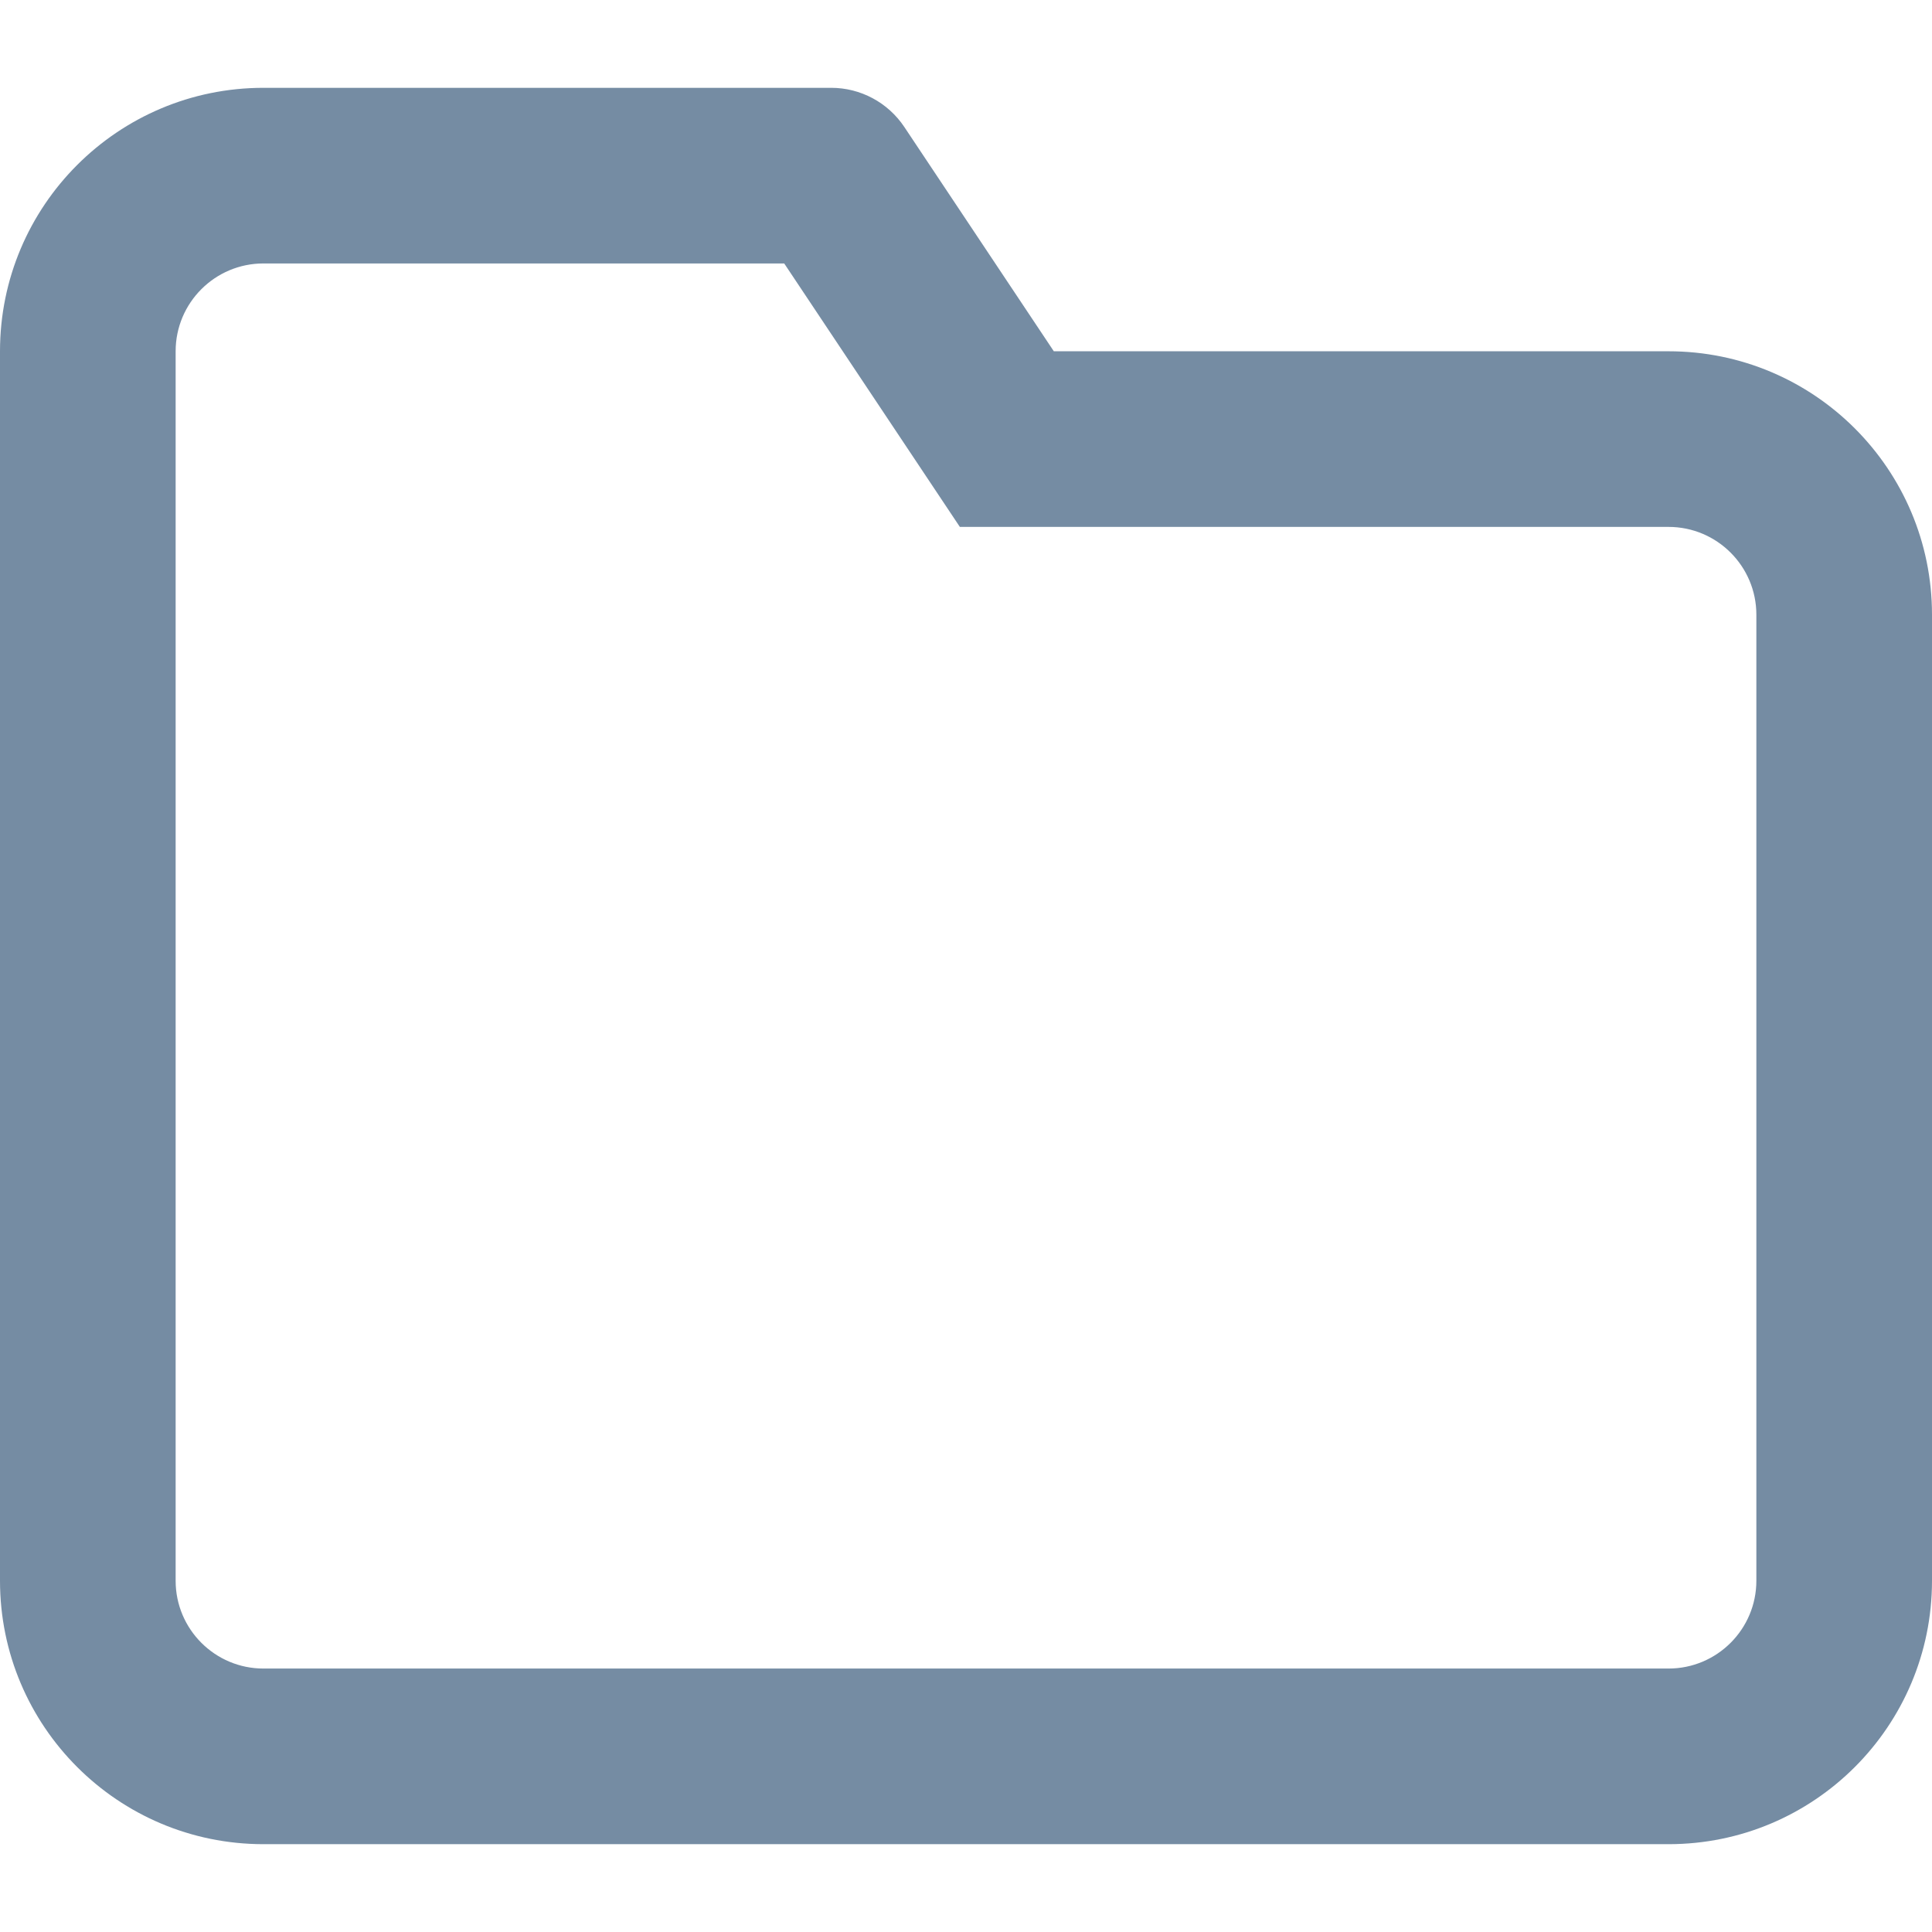
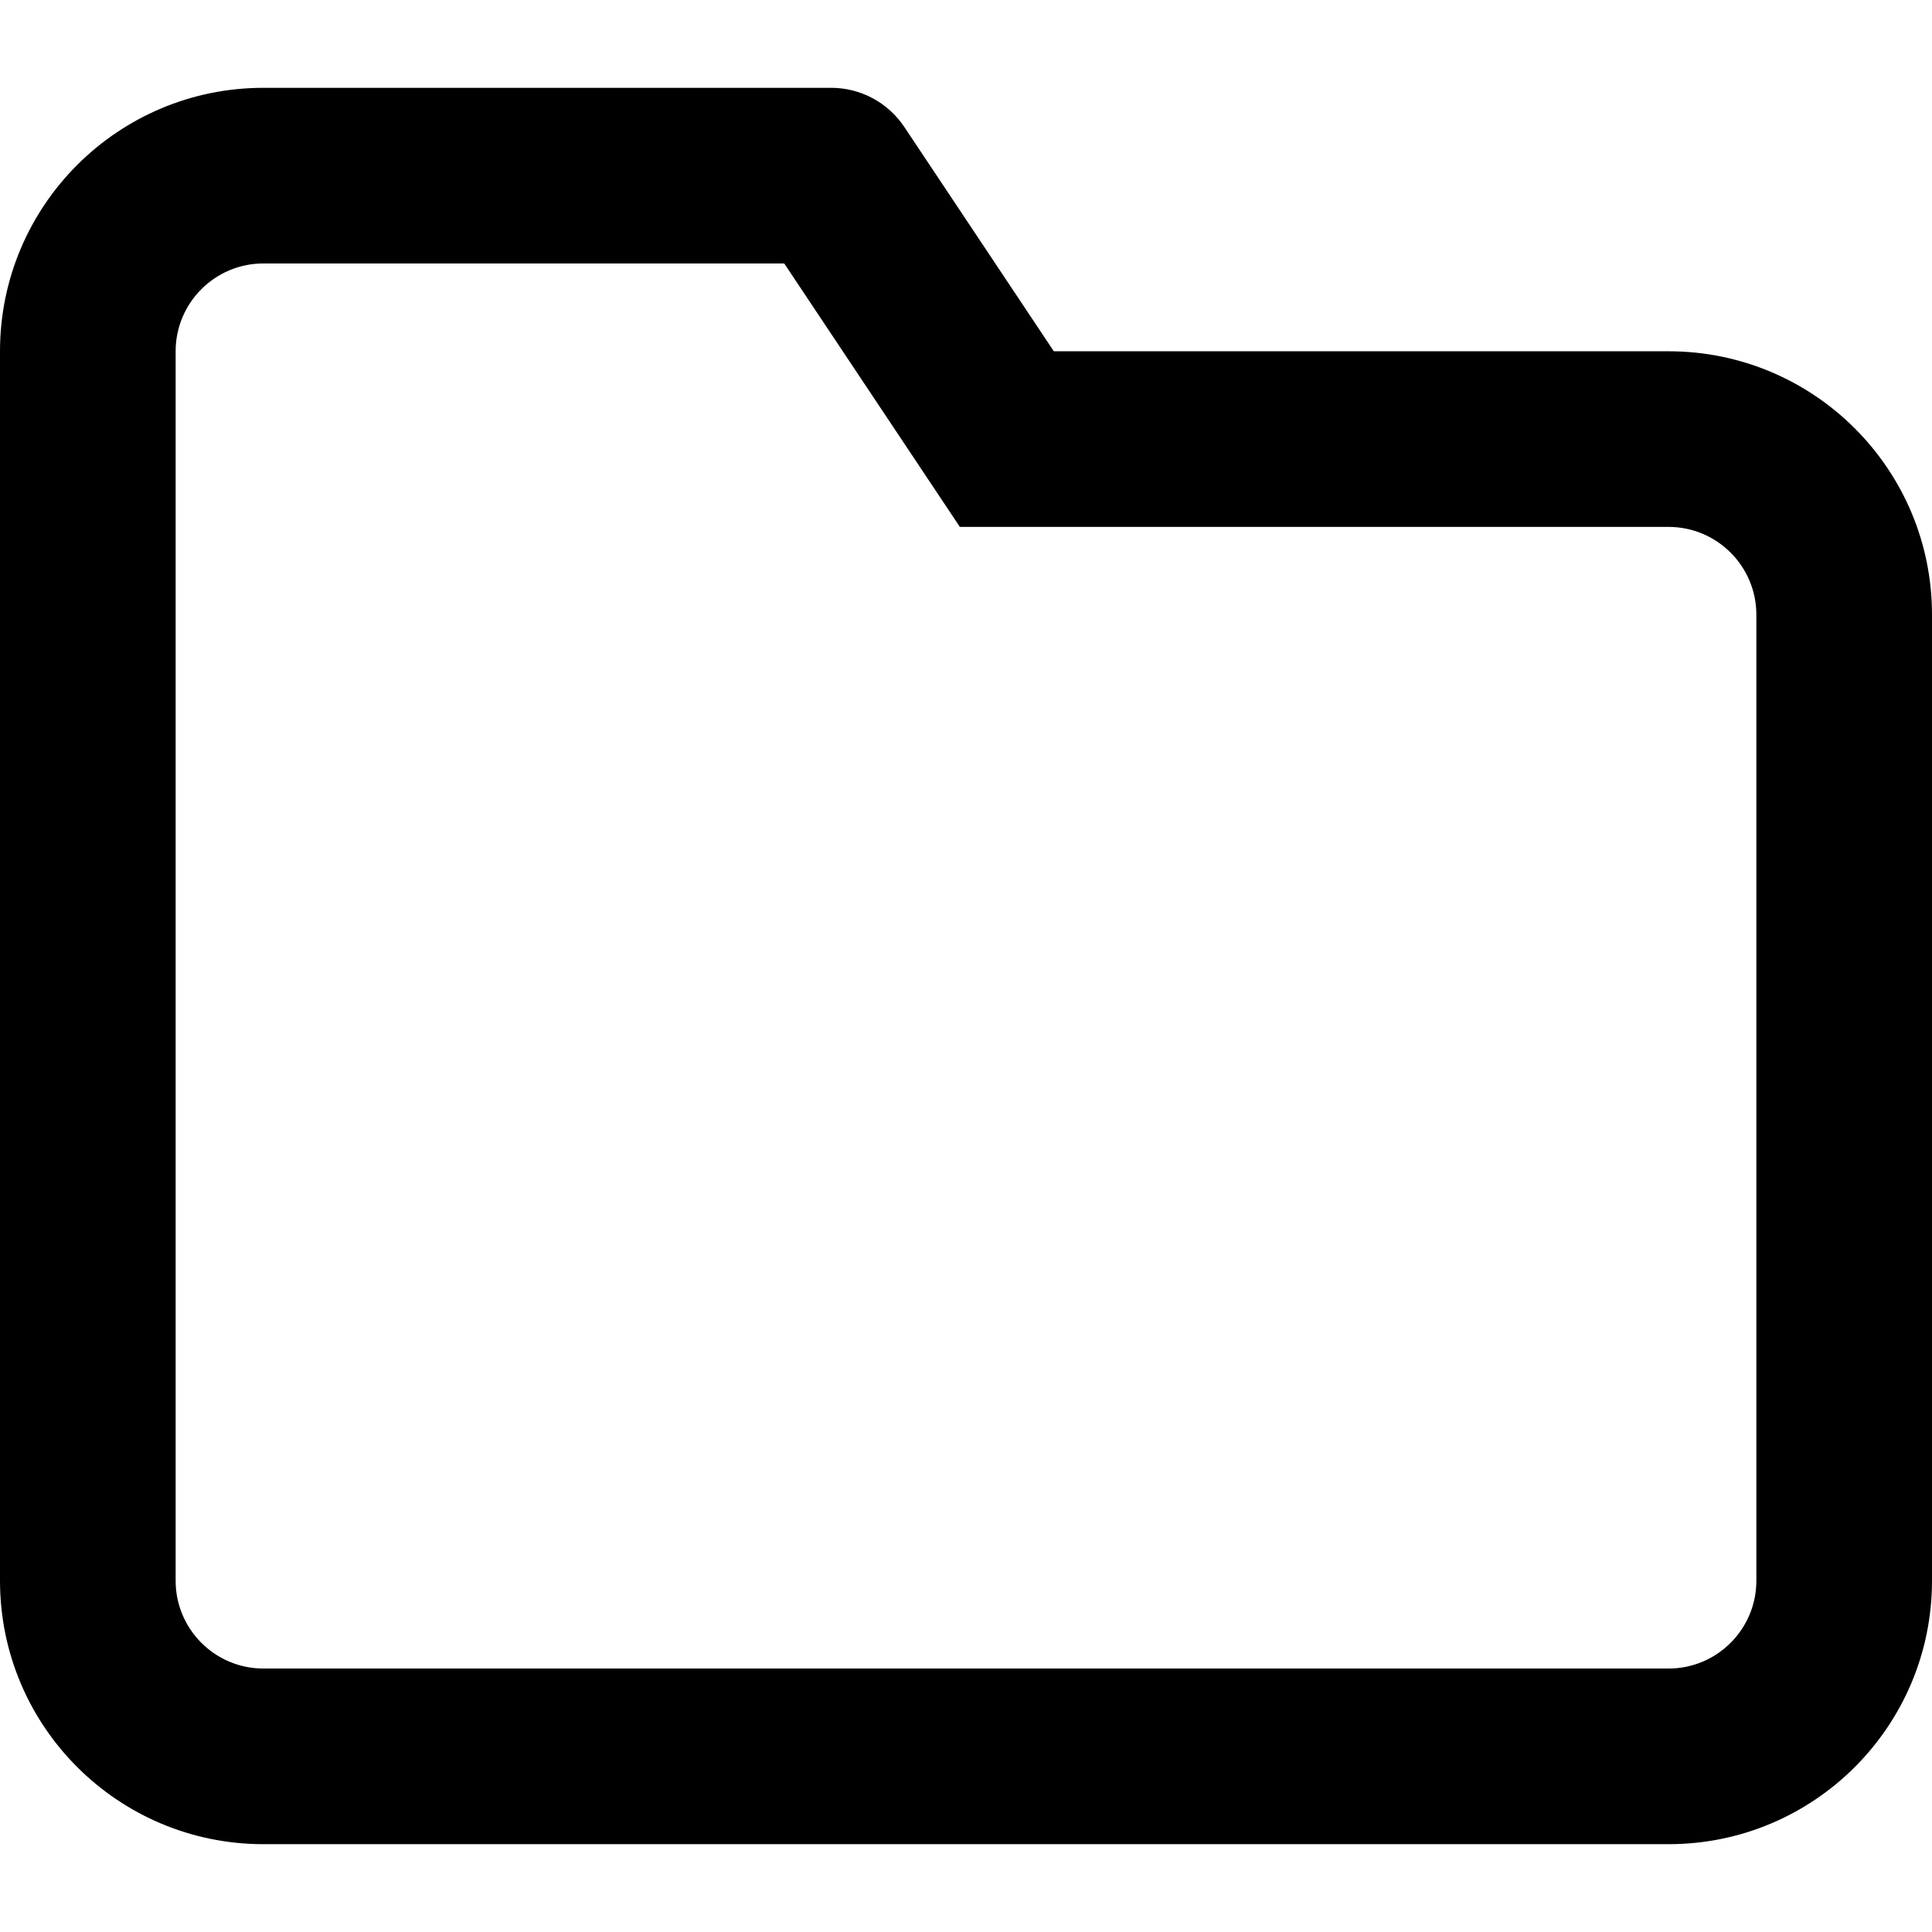
<svg xmlns="http://www.w3.org/2000/svg" width="800px" height="800px" viewBox="0 -1 22 22" id="meteor-icon-kit__regular-folder" fill="none">
-   <path fill-rule="evenodd" clip-rule="evenodd" d="M8.93 2H3C2.448 2 2 2.448 2 3V17C2 17.552 2.448 18 3 18H19C19.552 18 20 17.552 20 17V6C20 5.448 19.552 5 19 5H10.93L8.93 2zM3 0H9.465C9.799 0 10.111 0.167 10.297 0.445L12 3H19C20.657 3 22 4.343 22 6V17C22 18.657 20.657 20 19 20H3C1.343 20 0 18.657 0 17V3C0 1.343 1.343 0 3 0z" fill="#758CA3" />
+   <path fill-rule="evenodd" clip-rule="evenodd" d="M8.93 2H3C2.448 2 2 2.448 2 3V17C2 17.552 2.448 18 3 18H19C19.552 18 20 17.552 20 17V6C20 5.448 19.552 5 19 5H10.93L8.93 2zM3 0H9.465C9.799 0 10.111 0.167 10.297 0.445L12 3H19C20.657 3 22 4.343 22 6V17C22 18.657 20.657 20 19 20H3C1.343 20 0 18.657 0 17V3C0 1.343 1.343 0 3 0z" fill="#000000" />
</svg>
